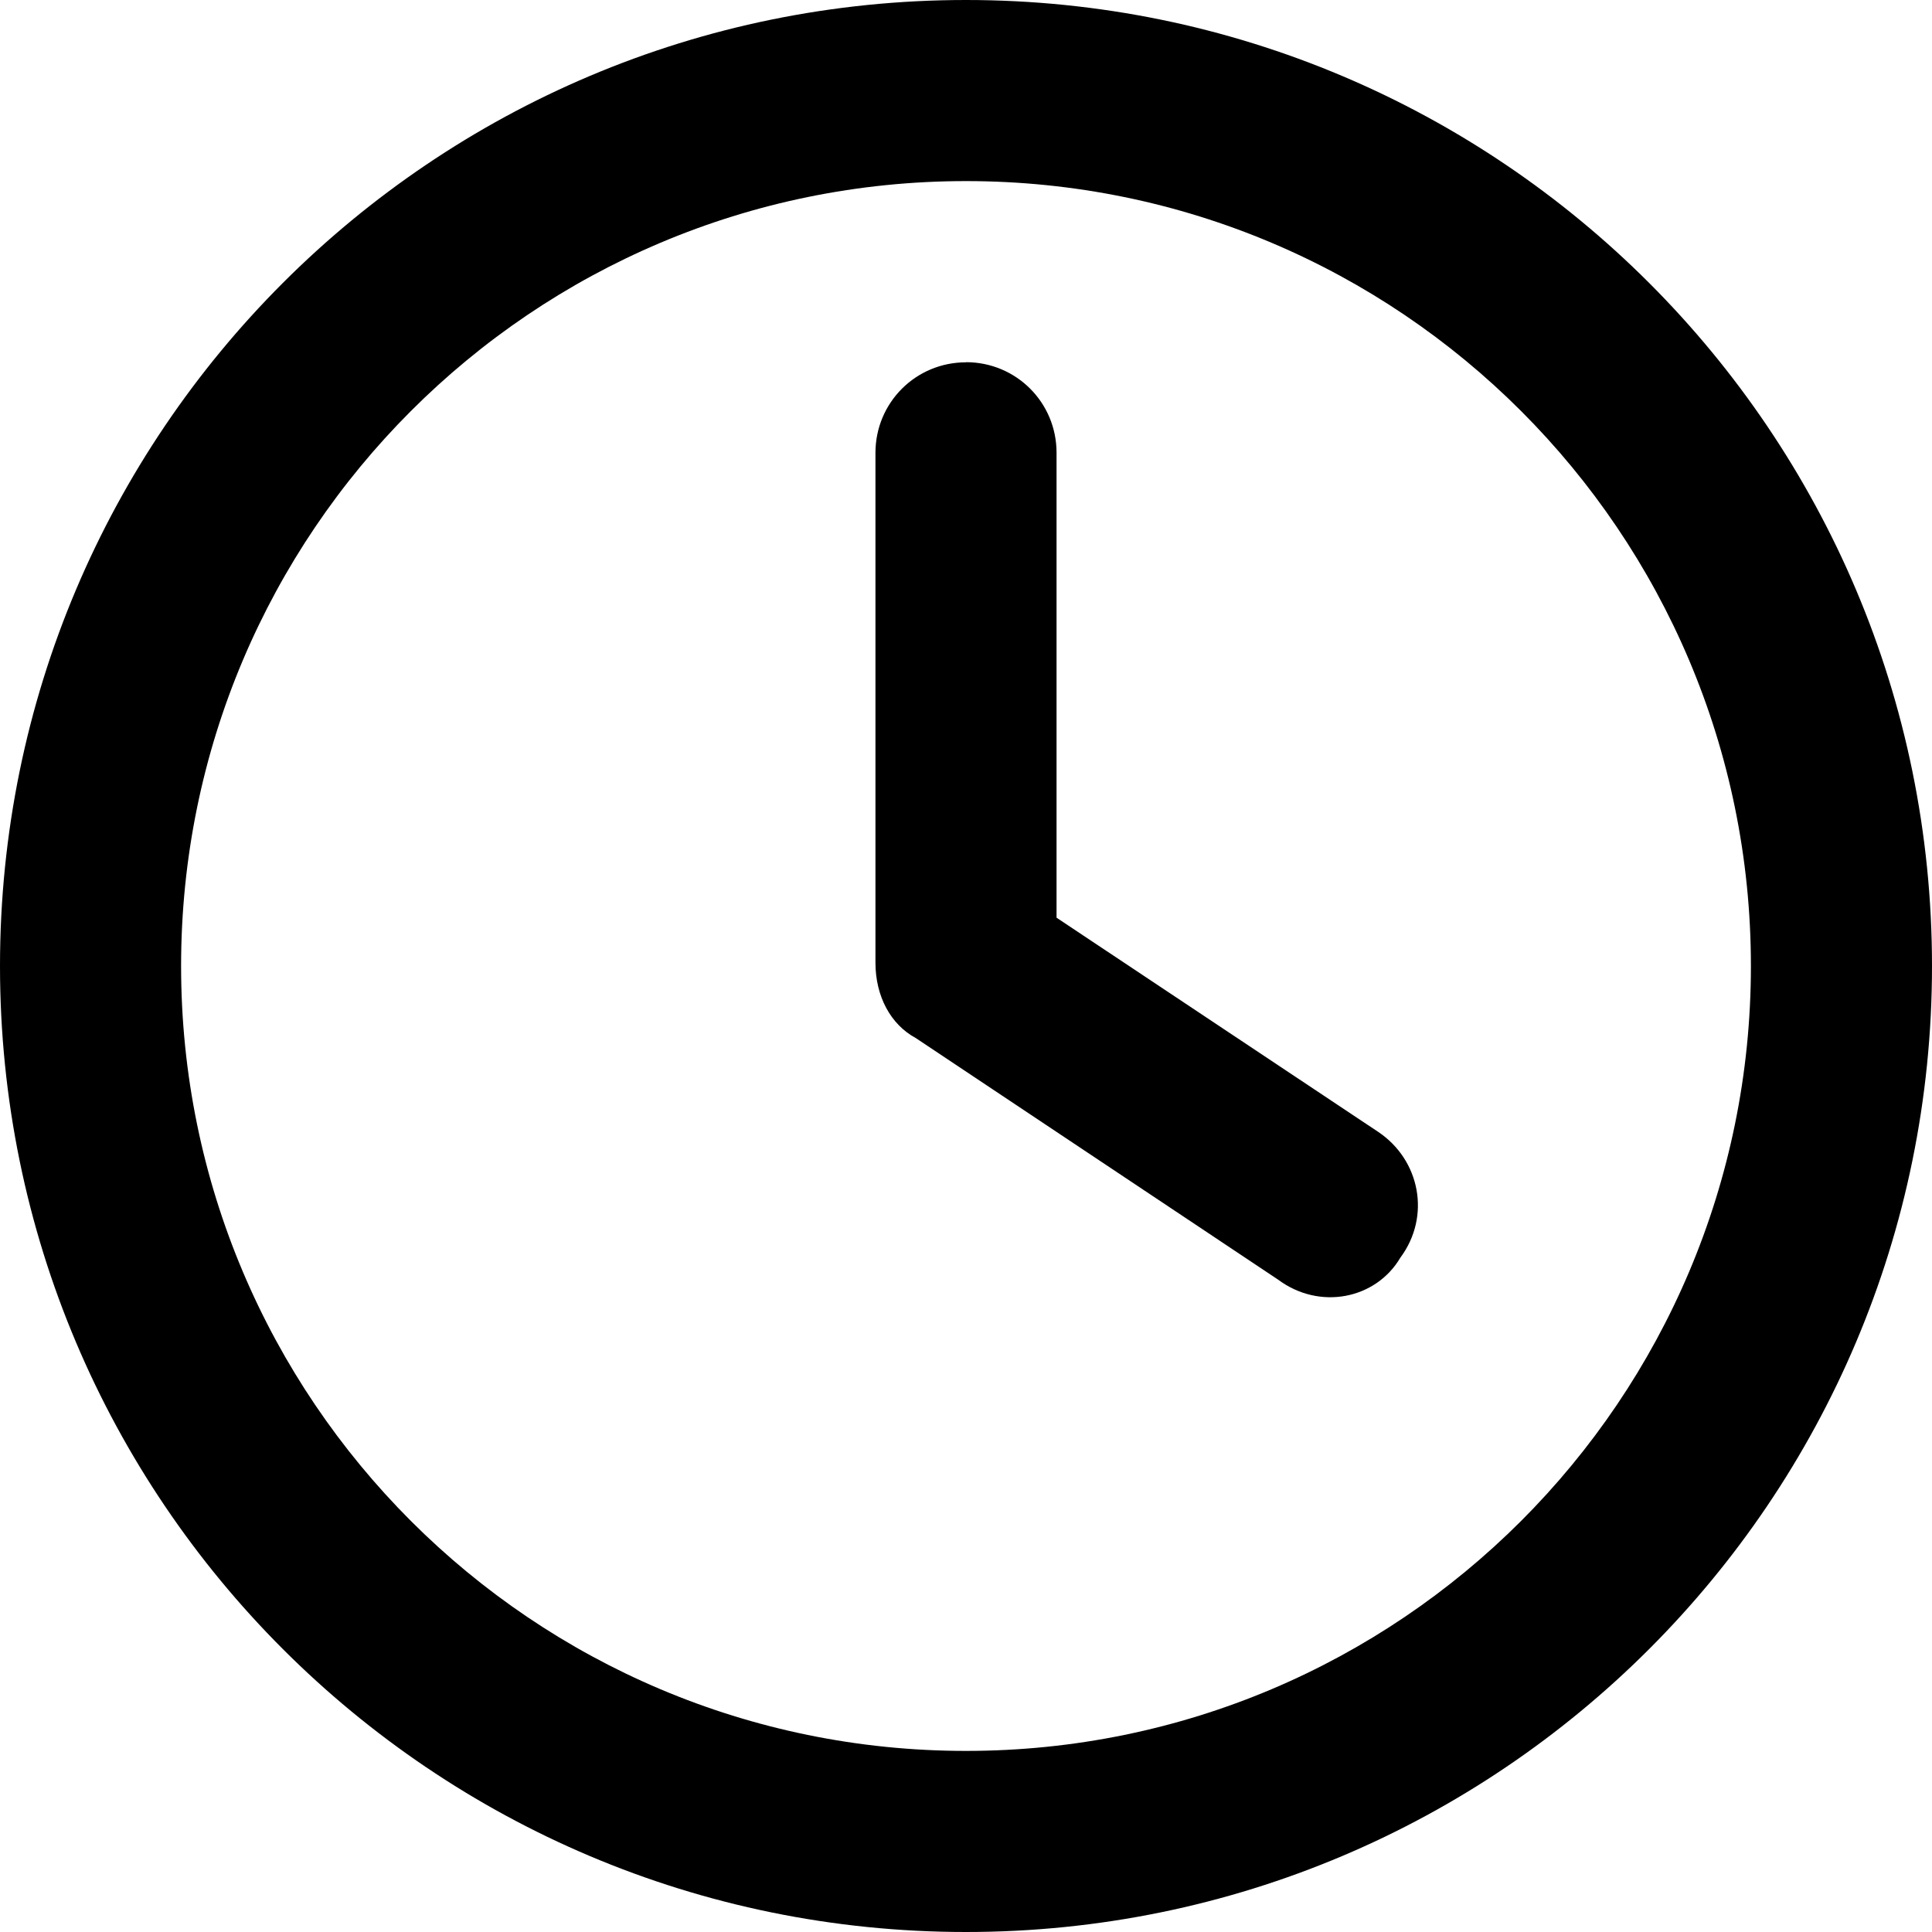
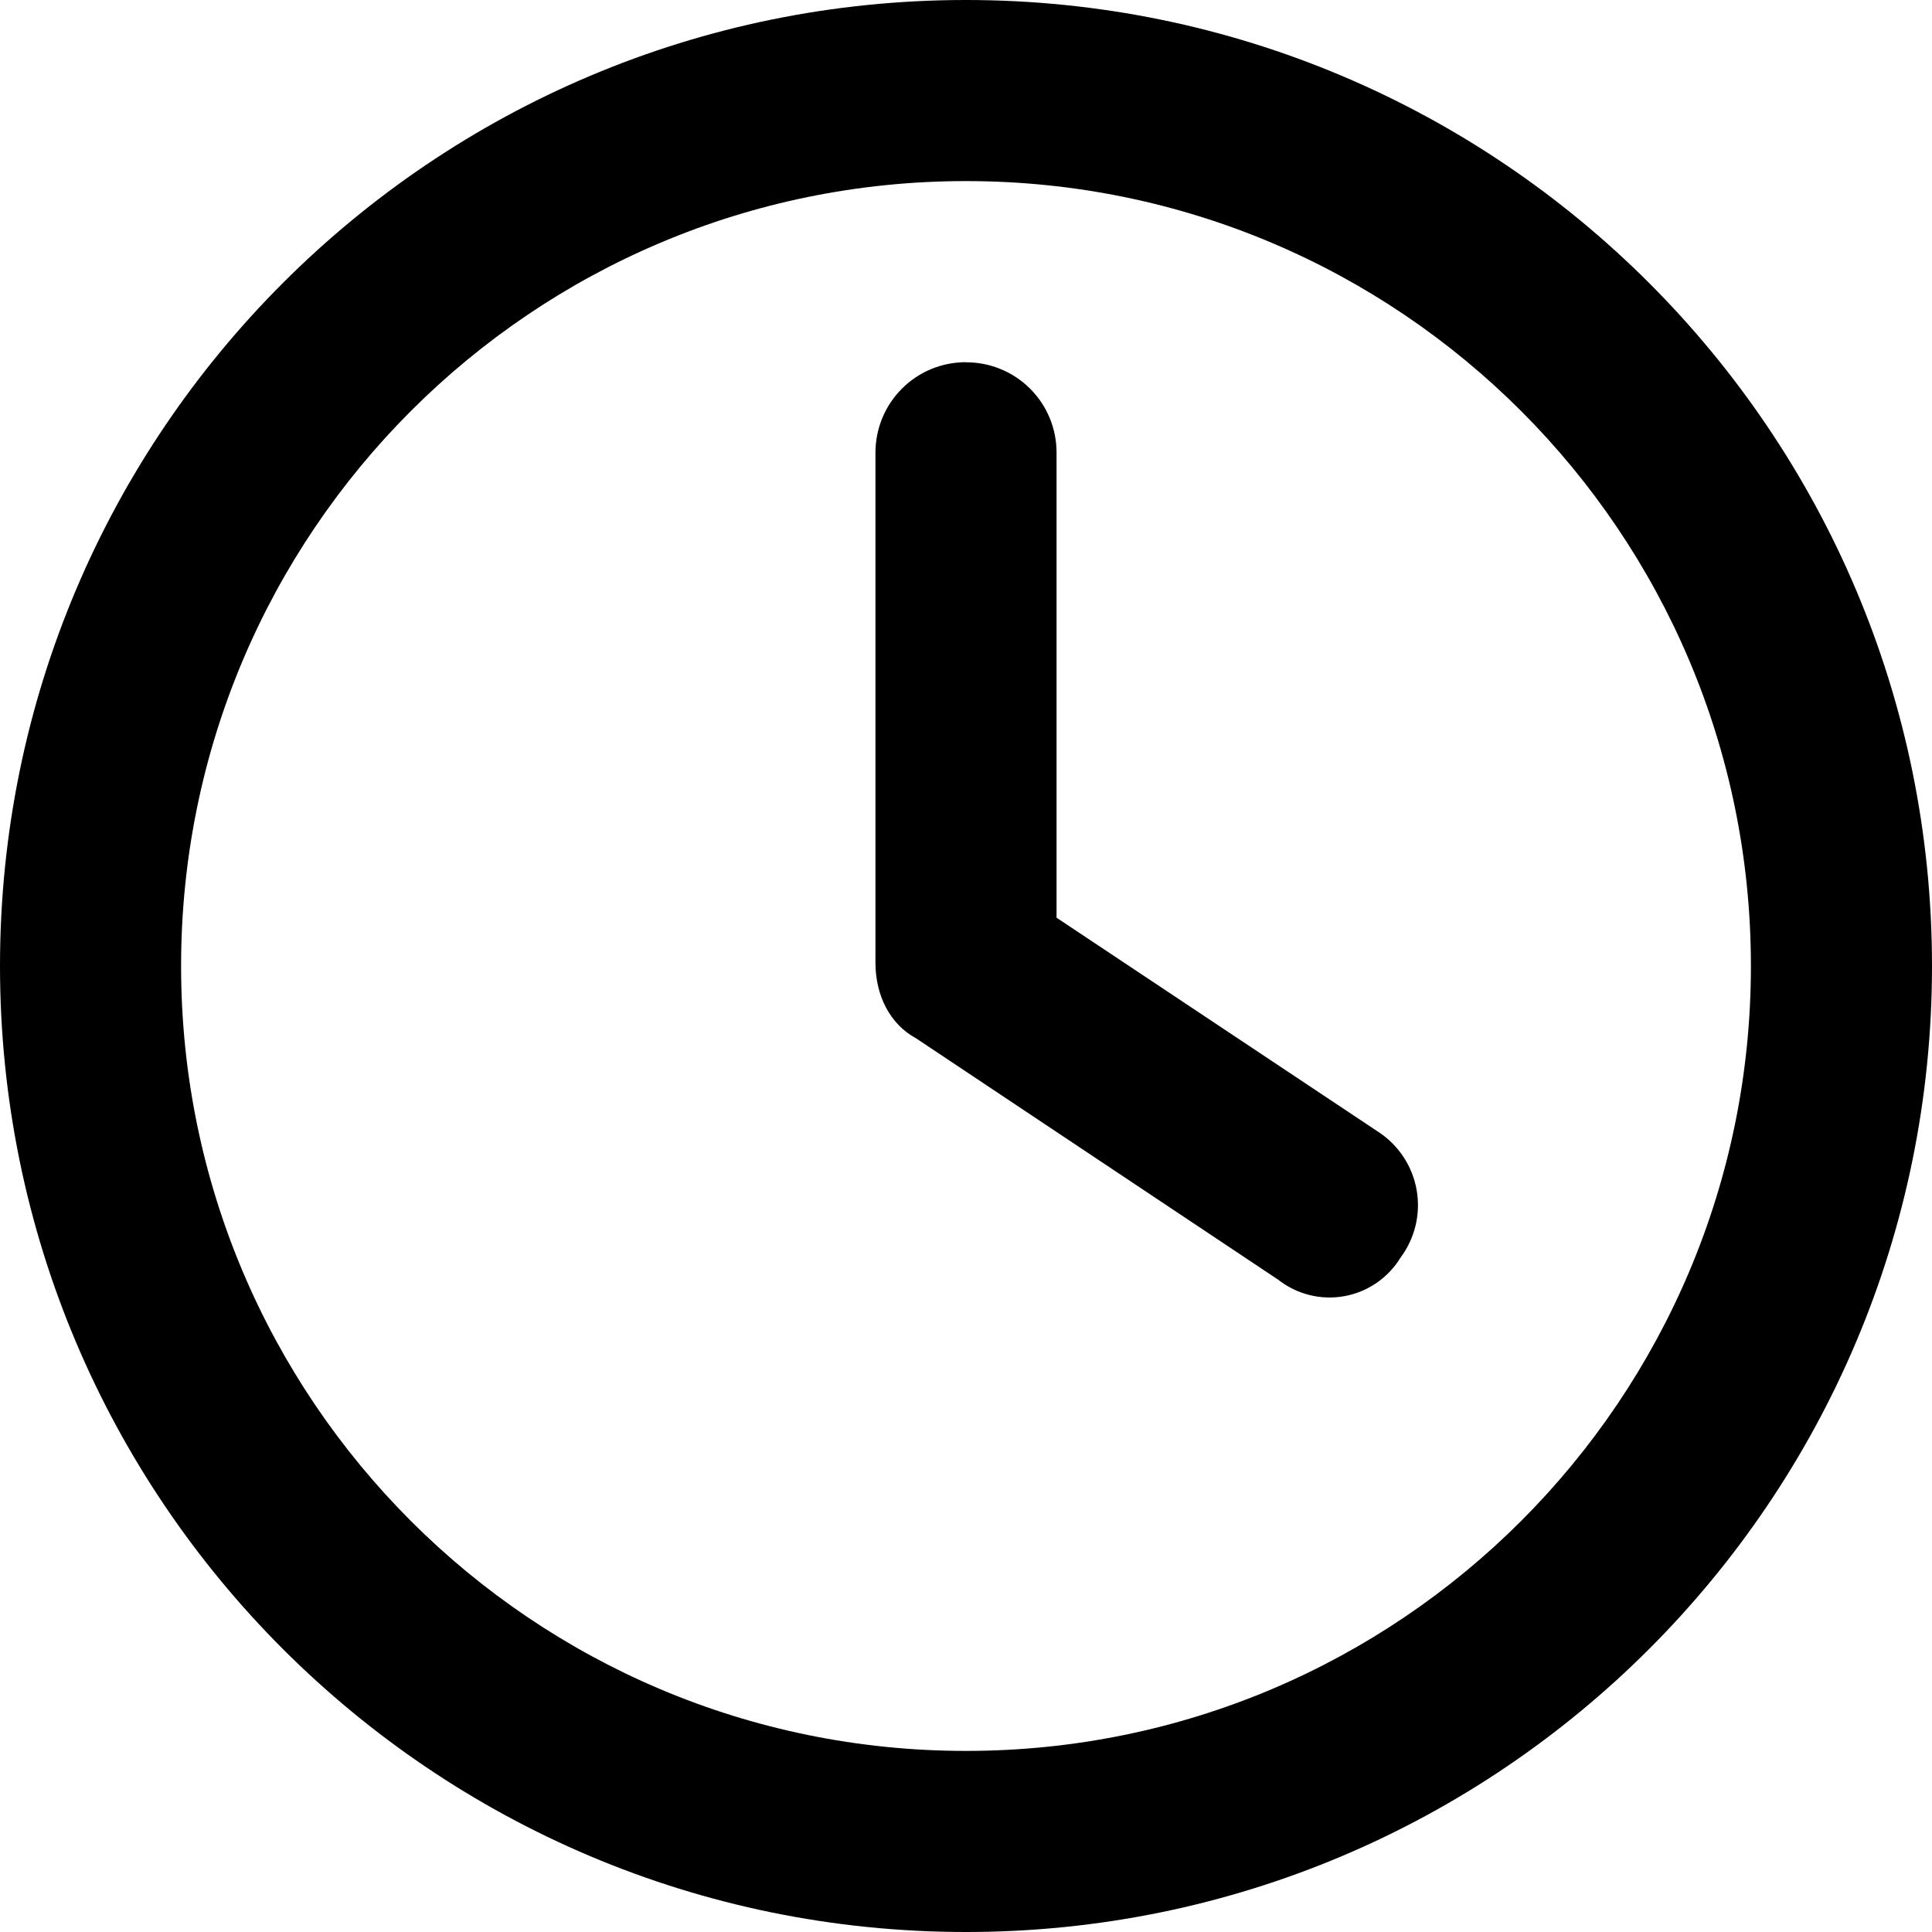
- <svg xmlns="http://www.w3.org/2000/svg" width="15" height="15" viewBox="0 0 15 15">
+ <svg xmlns="http://www.w3.org/2000/svg" width="15" height="15">
  <defs>
    <clipPath id="a">
-       <path d="M7.5 0C11.643 0 15 3.357 15 7.5c0 4.143-3.357 7.5-7.5 7.5C3.357 15 0 11.643 0 7.5 0 3.357 3.357 0 7.5 0Zm0 1.406c-3.366 0-6.094 2.728-6.094 6.094 0 3.366 2.728 6.094 6.094 6.094 3.366 0 6.094-2.728 6.094-6.094 0-3.366-2.728-6.094-6.094-6.094Zm0 1.406c.39 0 .703.313.703.703V7.125l2.499 1.664c.322.217.41.653.17.976-.19.322-.627.41-.949.17l-2.812-1.875C6.914 7.954 6.797 7.734 6.797 7.474V3.516c0-.39.313-.703.703-.703Z" />
+       <path d="M7.5 0A7.5 7.5 0 0 1 15 7.5 7.5 7.5 0 0 1 7.5 15 7.5 7.5 0 0 1 0 7.5 7.5 7.5 0 0 1 7.5 0Zm0 1.406A6.093 6.093 0 0 0 1.406 7.5 6.093 6.093 0 0 0 7.5 13.594 6.093 6.093 0 0 0 13.594 7.5 6.093 6.093 0 0 0 7.5 1.406Zm0 1.407a.7.7 0 0 1 .703.703v3.609l2.5 1.664a.68.68 0 0 1 .17.976.645.645 0 0 1-.95.17L7.11 8.06c-.196-.106-.313-.326-.313-.586V3.516c0-.39.313-.704.703-.704Z" />
    </clipPath>
  </defs>
  <g clip-path="url(#a)">
    <path d="M0 0h15v15H0V0z" />
  </g>
</svg>
